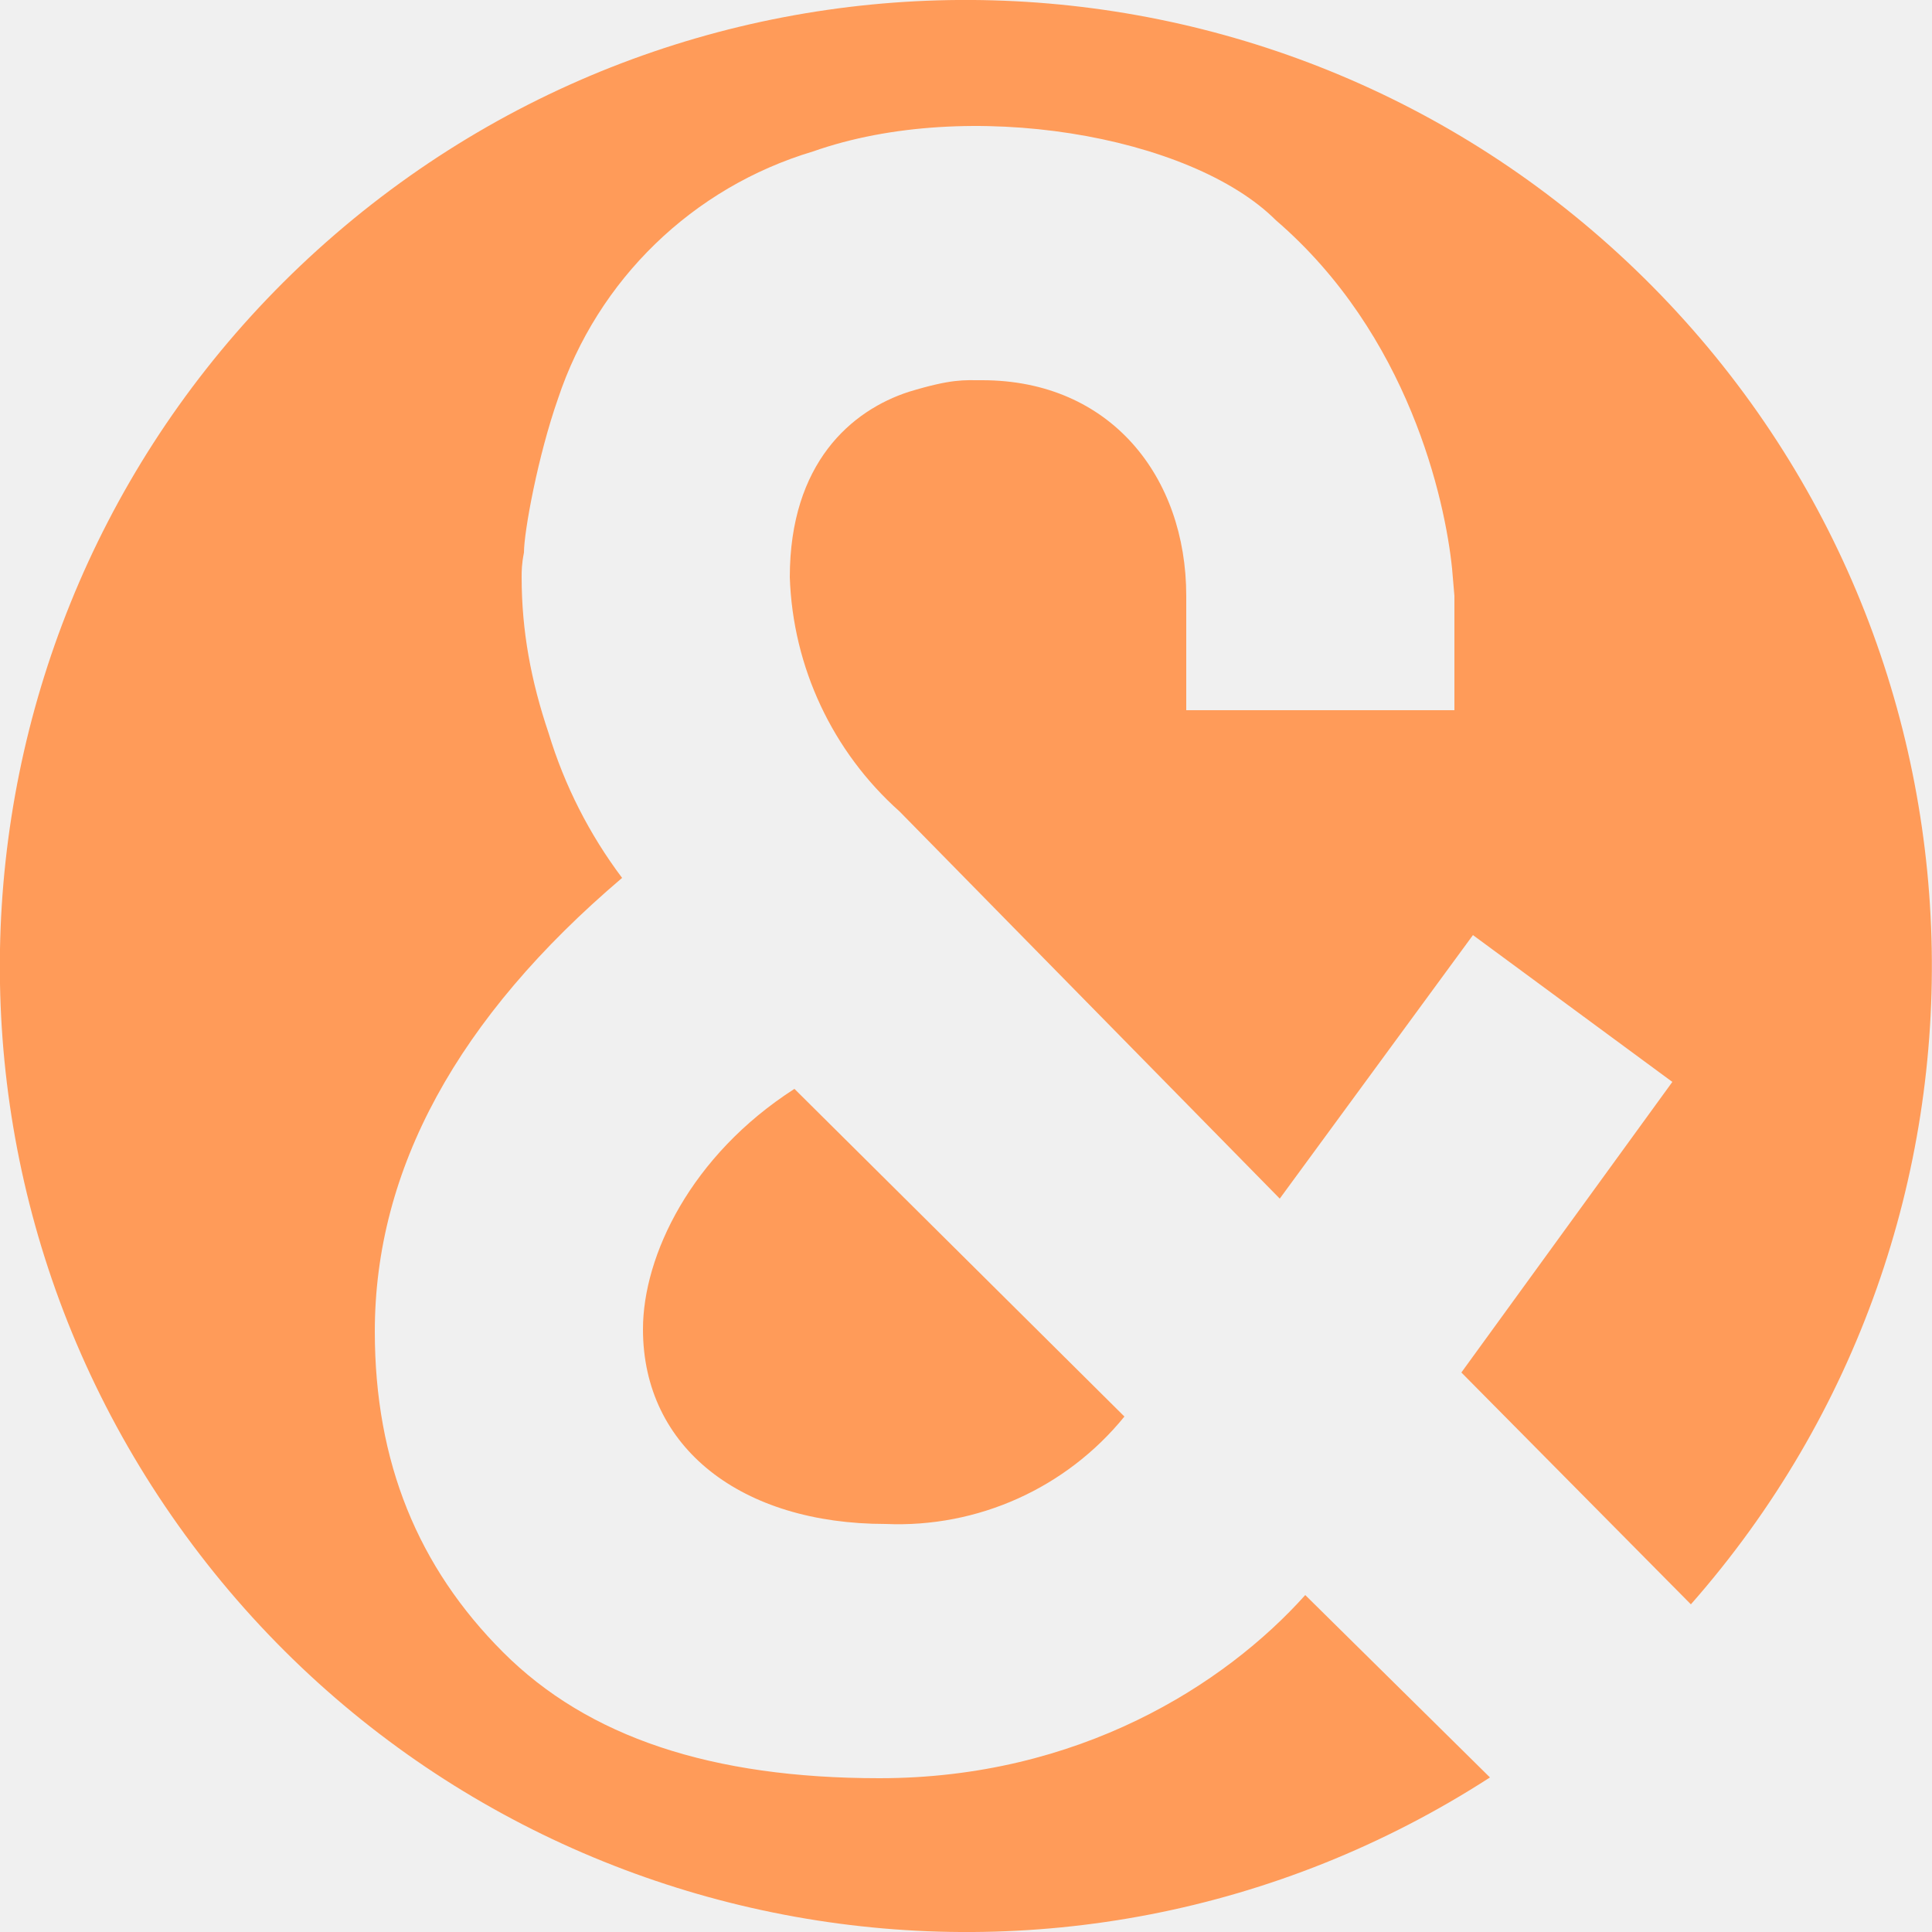
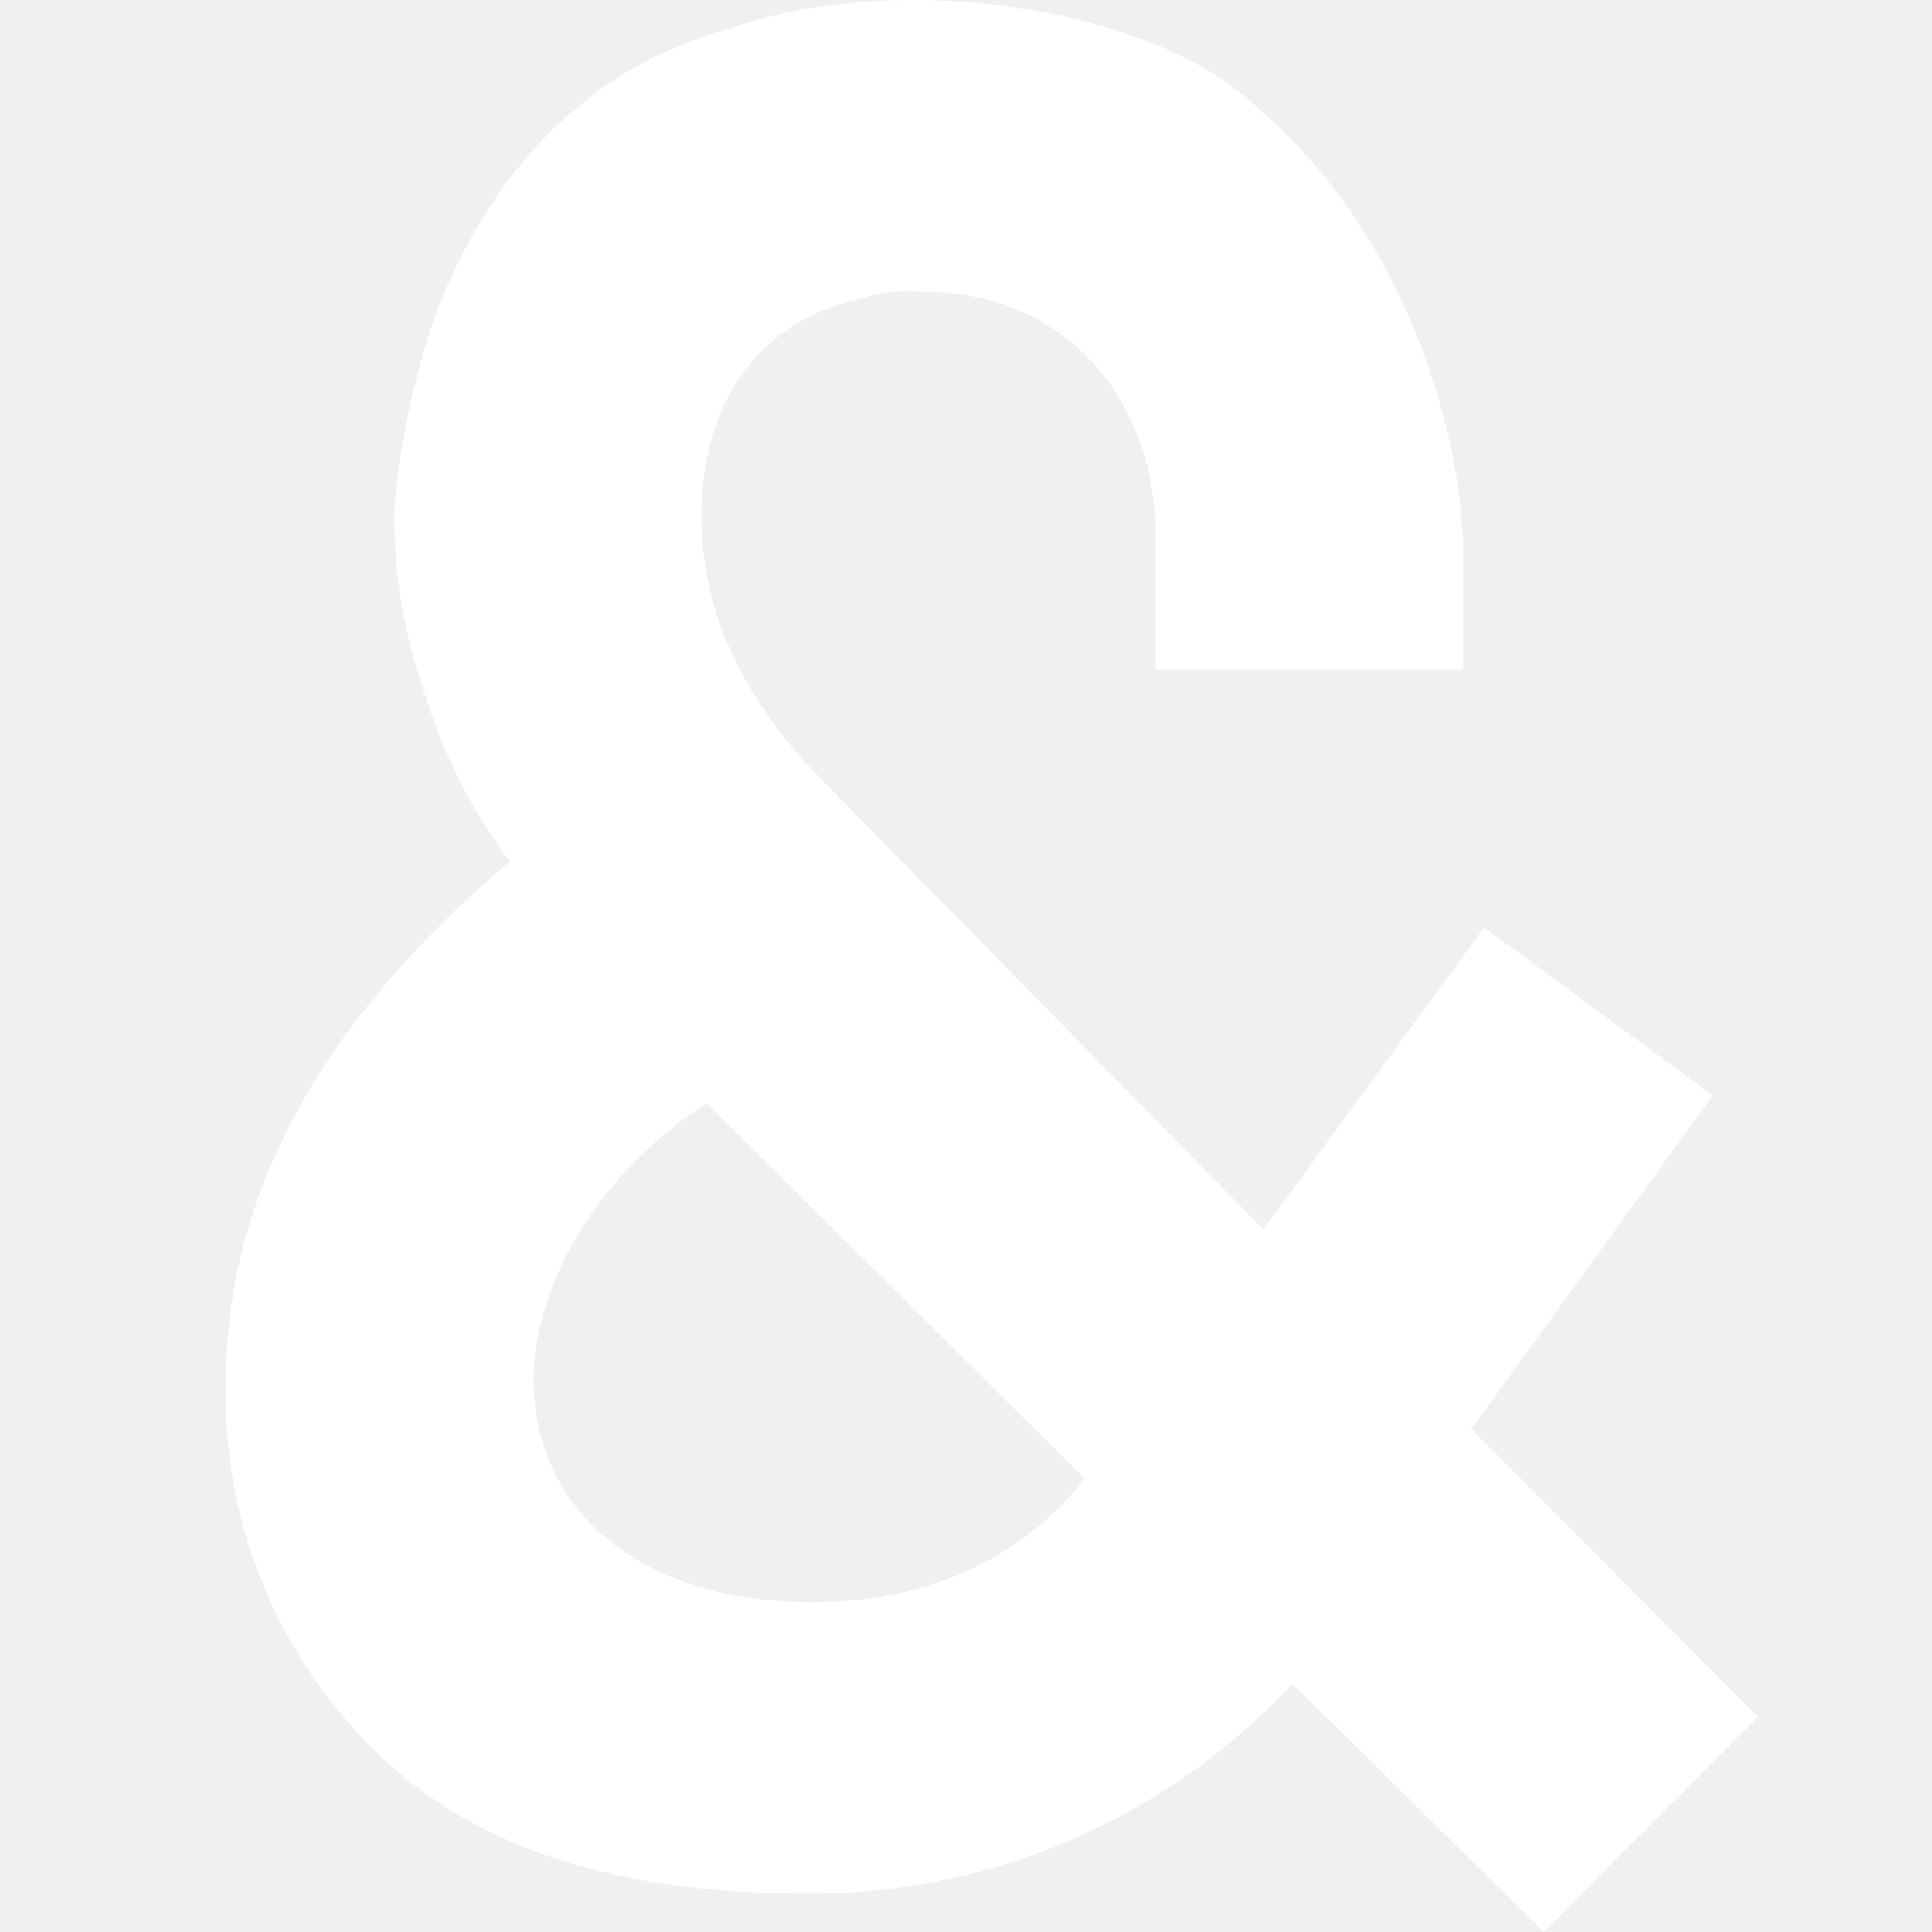
- <svg xmlns="http://www.w3.org/2000/svg" viewBox="0 0 2500 2500" xml:space="preserve" style="fill-rule:evenodd;clip-rule:evenodd;stroke-linejoin:round;stroke-miterlimit:2">
-   <path d="M1928 2300a1250 1250 0 1 1 260-224l-297-300 273-376-258-190-250 341-492-501a425 425 0 0 1-142-303c0-148 80-216 154-240 56-17 71-15 95-15 166 0 264 125 264 279v148h347V771l-3-35c-9-89-56-303-228-451-110-110-398-160-599-89a498 498 0 0 0-330 320c-26 74-44 172-44 199-3 15-3 24-3 32 0 69 12 134 35 202a603 603 0 0 0 95 187c-213 181-320 377-320 587 0 169 56 305 166 415s270 163 487 163c258 0 447-121 551-237l239 236Zm-782-328c-186 0-314-98-314-252 0-95 62-225 196-311l427 424a377 377 0 0 1-309 139Z" style="fill:#ff9b59;fill-rule:nonzero" />
+ <svg xmlns="http://www.w3.org/2000/svg" viewBox="0 0 512 512" xml:space="preserve" style="fill-rule:evenodd;clip-rule:evenodd;stroke-linejoin:round;stroke-miterlimit:2">
+   <path d="m409.1 512-66.6-65.8A173.9 173.9 0 0 1 213 501.8c-50.8 0-88.4-12.5-114.1-38.3a131.6 131.6 0 0 1-39-97.4c0-49.4 25-95.3 75.2-137.8a141.6 141.6 0 0 1-22.3-43.8c-5.6-16-8.3-31.3-8.3-47.3 0-2.1 0-4.2.7-7.7 0-6.2 4.1-29.2 10.4-46.6 10.4-27.1 32-62.6 77.3-75.2C240.2-9 307.7 3 333.4 28.7c40.4 34.7 51.6 84.8 53.6 105.7l.7 8.3v34.8h-81.4v-34.8c0-36.1-23-65.4-62-65.4-5.5 0-9-.7-22.2 3.5-17.4 5.6-36.2 21.6-36.2 56.4 0 25 11.1 48.7 33.4 71l115.5 117.6 58.5-80 60.6 44.5-64 88.4 76 76.3-56.8 57Zm-194-87.4c-43.8 0-73.7-23-73.7-59.2 0-22.2 14.6-52.9 45.9-73l100.2 99.5c-17.4 21.5-41.7 32.7-72.4 32.7Z" style="fill:#fff" />
</svg>
